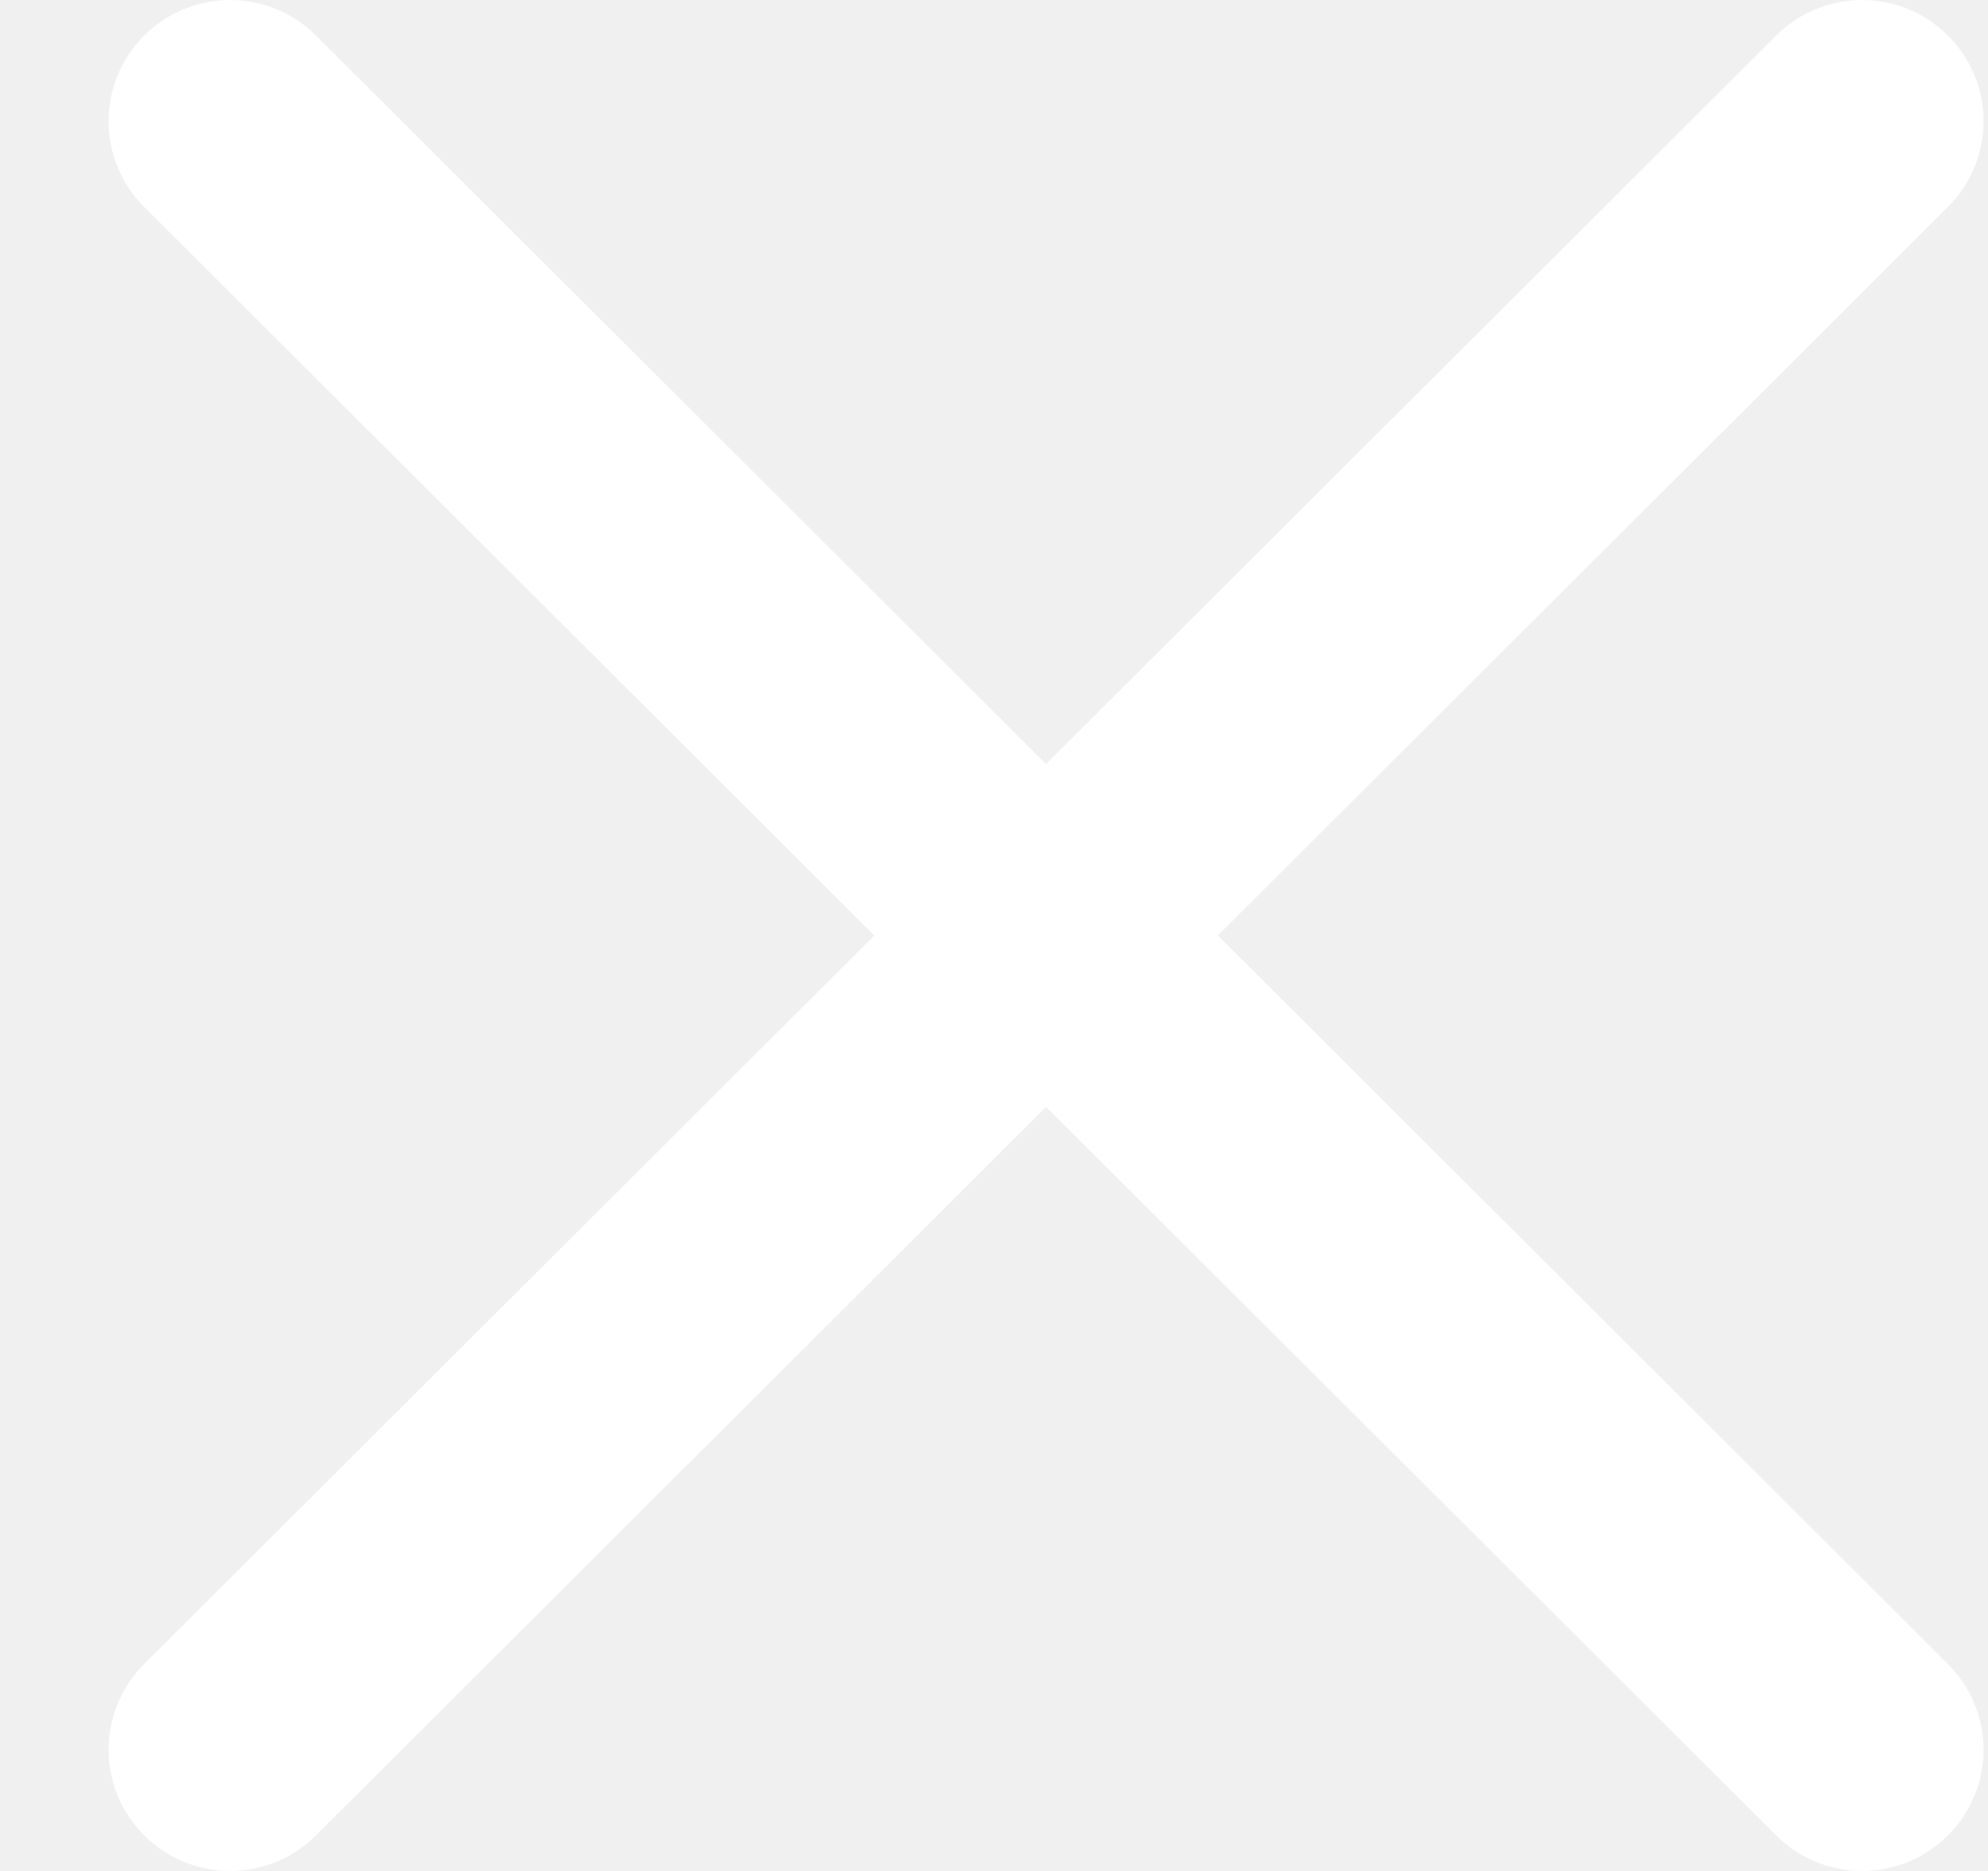
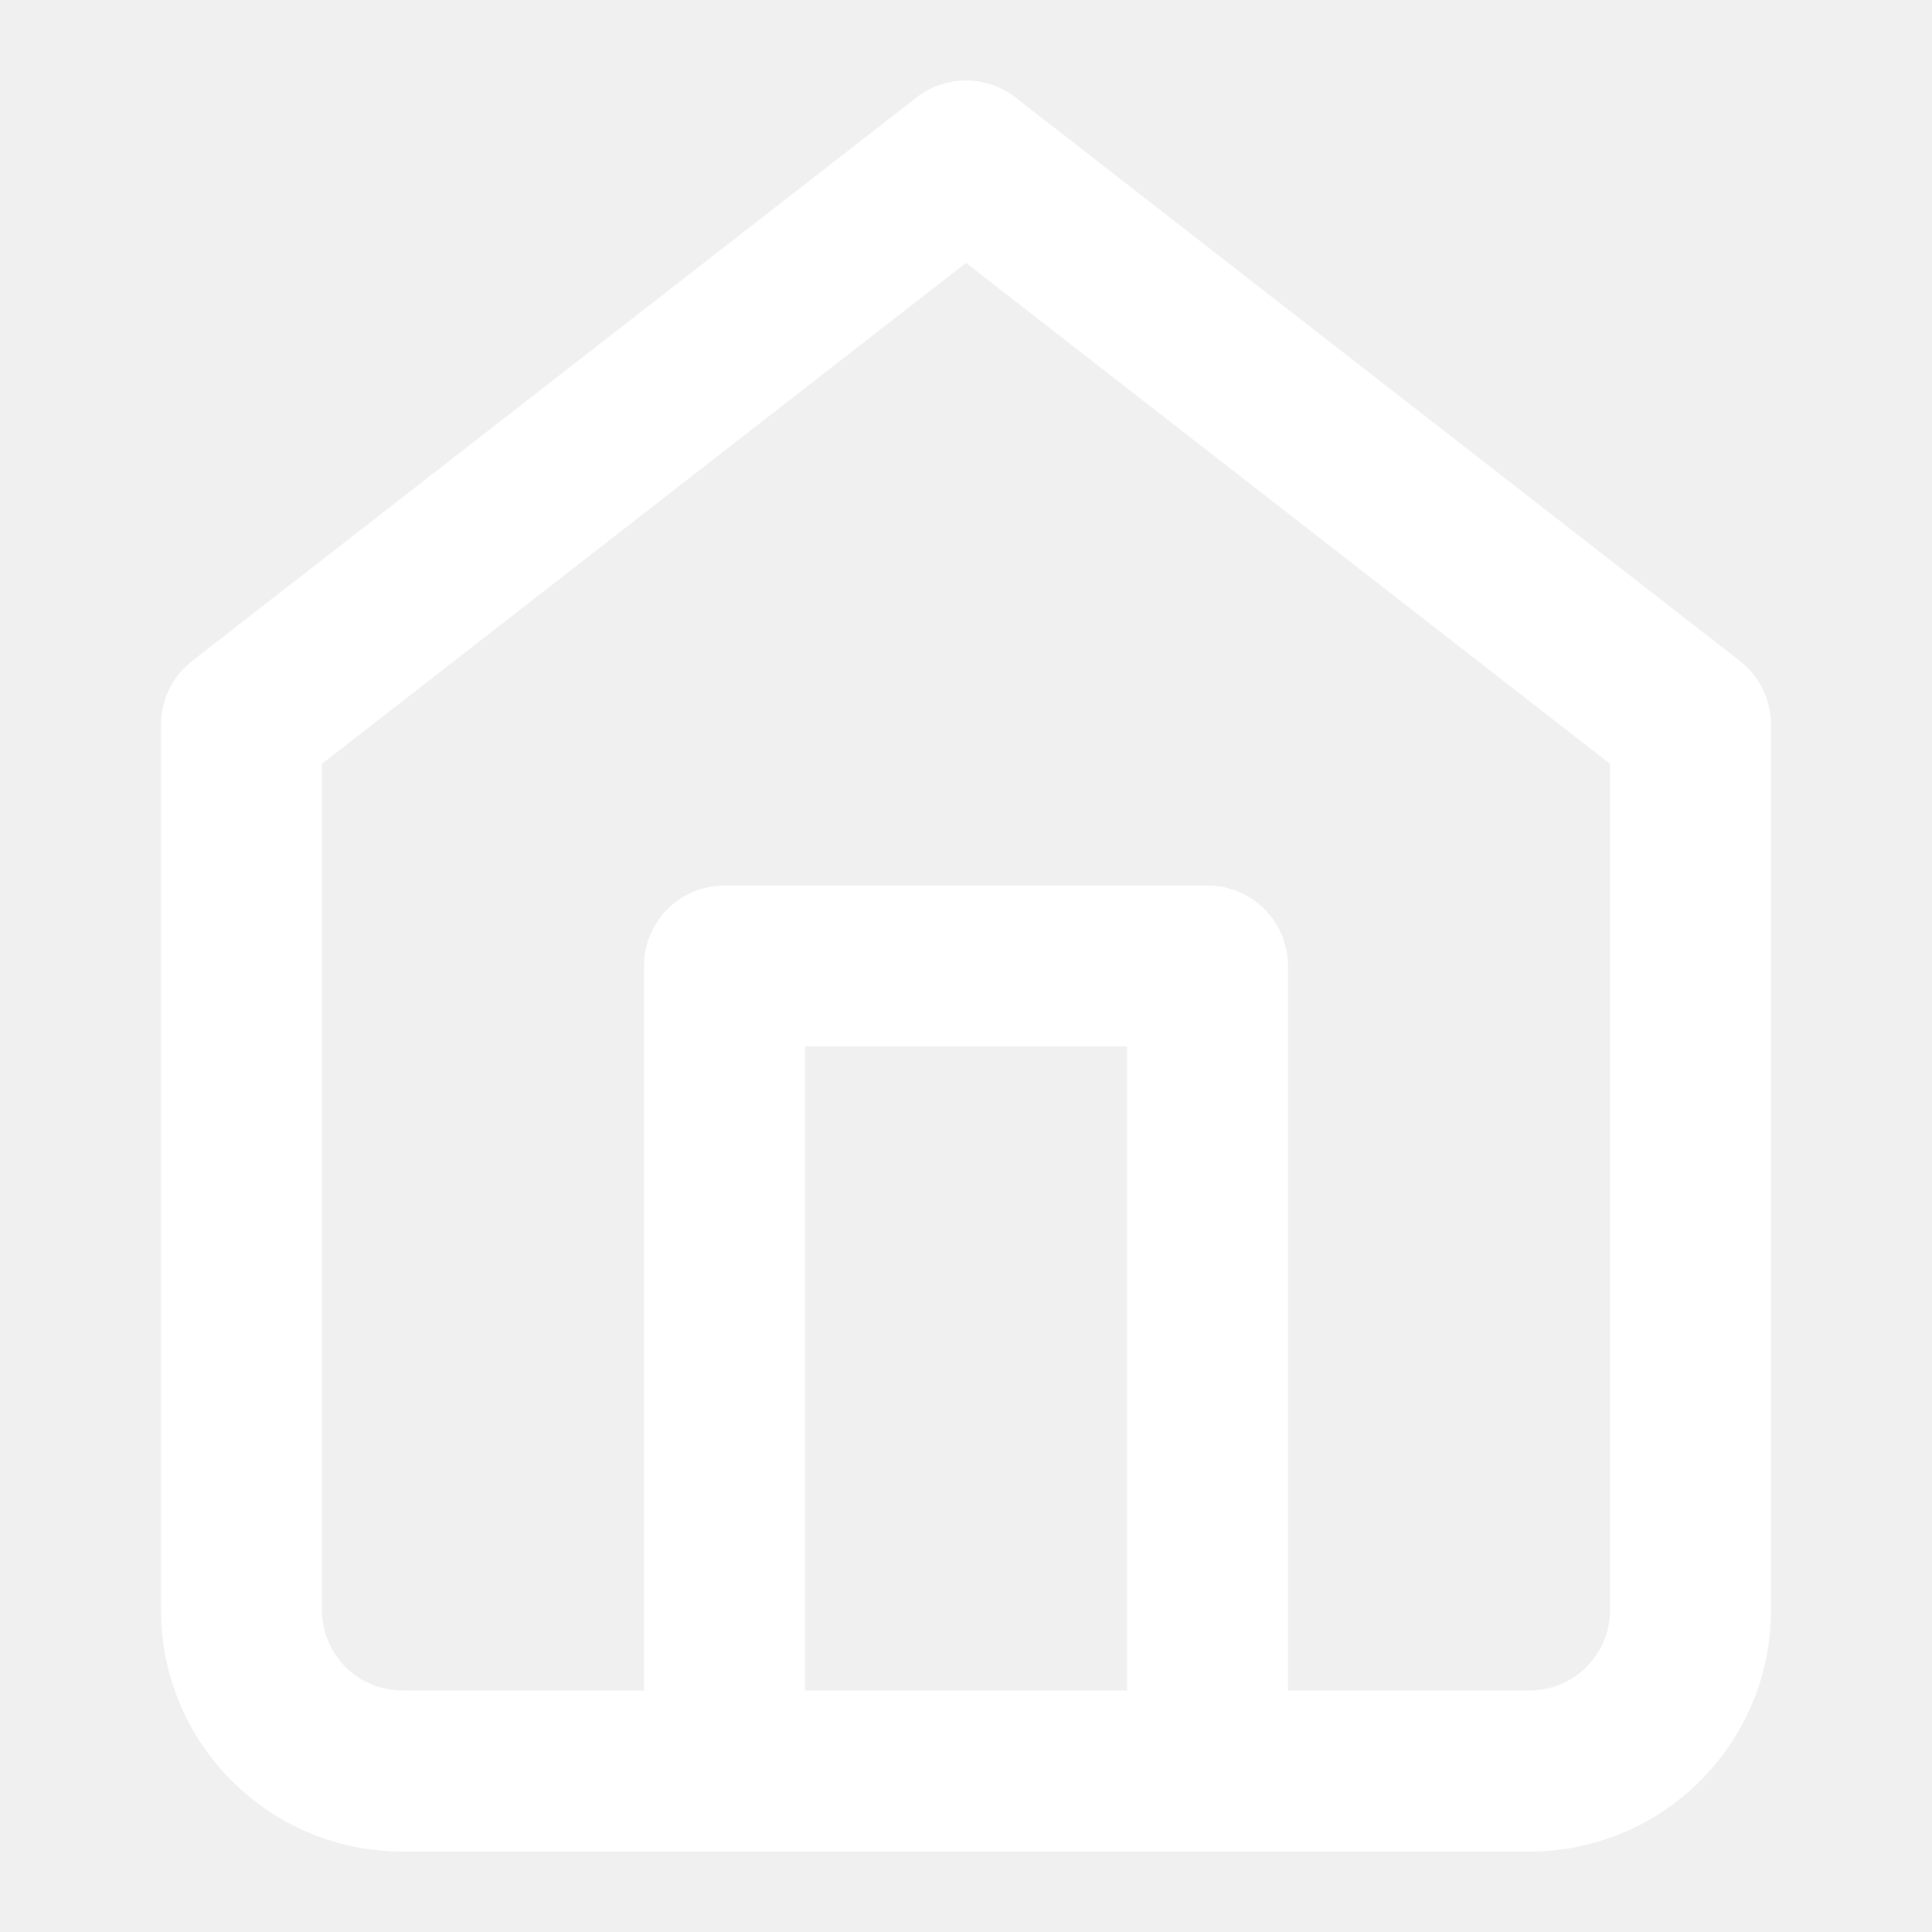
- <svg xmlns="http://www.w3.org/2000/svg" width="17" height="16" viewBox="0 0 17 16" fill="none">
-   <path d="M10.414 8L16.657 1.77C17.064 1.364 17.064 0.709 16.657 0.304C16.251 -0.101 15.595 -0.101 15.189 0.304L8.945 6.534L2.702 0.304C2.296 -0.101 1.64 -0.101 1.233 0.304C0.827 0.709 0.827 1.364 1.233 1.77L7.477 8L1.233 14.23C0.827 14.636 0.827 15.291 1.233 15.696C1.436 15.898 1.702 16 1.968 16C2.234 16 2.5 15.898 2.702 15.696L8.945 9.466L15.189 15.696C15.391 15.898 15.657 16 15.923 16C16.189 16 16.455 15.898 16.657 15.696C17.064 15.291 17.064 14.636 16.657 14.23L10.414 8Z" fill="white" />
+ <svg xmlns="http://www.w3.org/2000/svg" width="14" height="14" fill="none">
+   <path fill-rule="evenodd" clip-rule="evenodd" d="M6.642.706a.583.583 0 01.716 0l5.25 4.084c.142.11.225.28.225.46v6.417a1.75 1.75 0 01-1.75 1.75H2.917a1.75 1.75 0 01-1.75-1.75V5.25c0-.18.083-.35.225-.46L6.642.706zm-4.309 4.83v6.13a.583.583 0 00.584.584h8.166a.583.583 0 00.584-.583V5.535L7 1.905l-4.667 3.63z" fill="#fff" />
+   <path fill-rule="evenodd" clip-rule="evenodd" d="M4.667 7c0-.322.26-.583.583-.583h3.5c.322 0 .583.26.583.583v5.833a.583.583 0 11-1.166 0v-5.25H5.833v5.25a.583.583 0 11-1.166 0V7z" fill="#fff" />
</svg>
